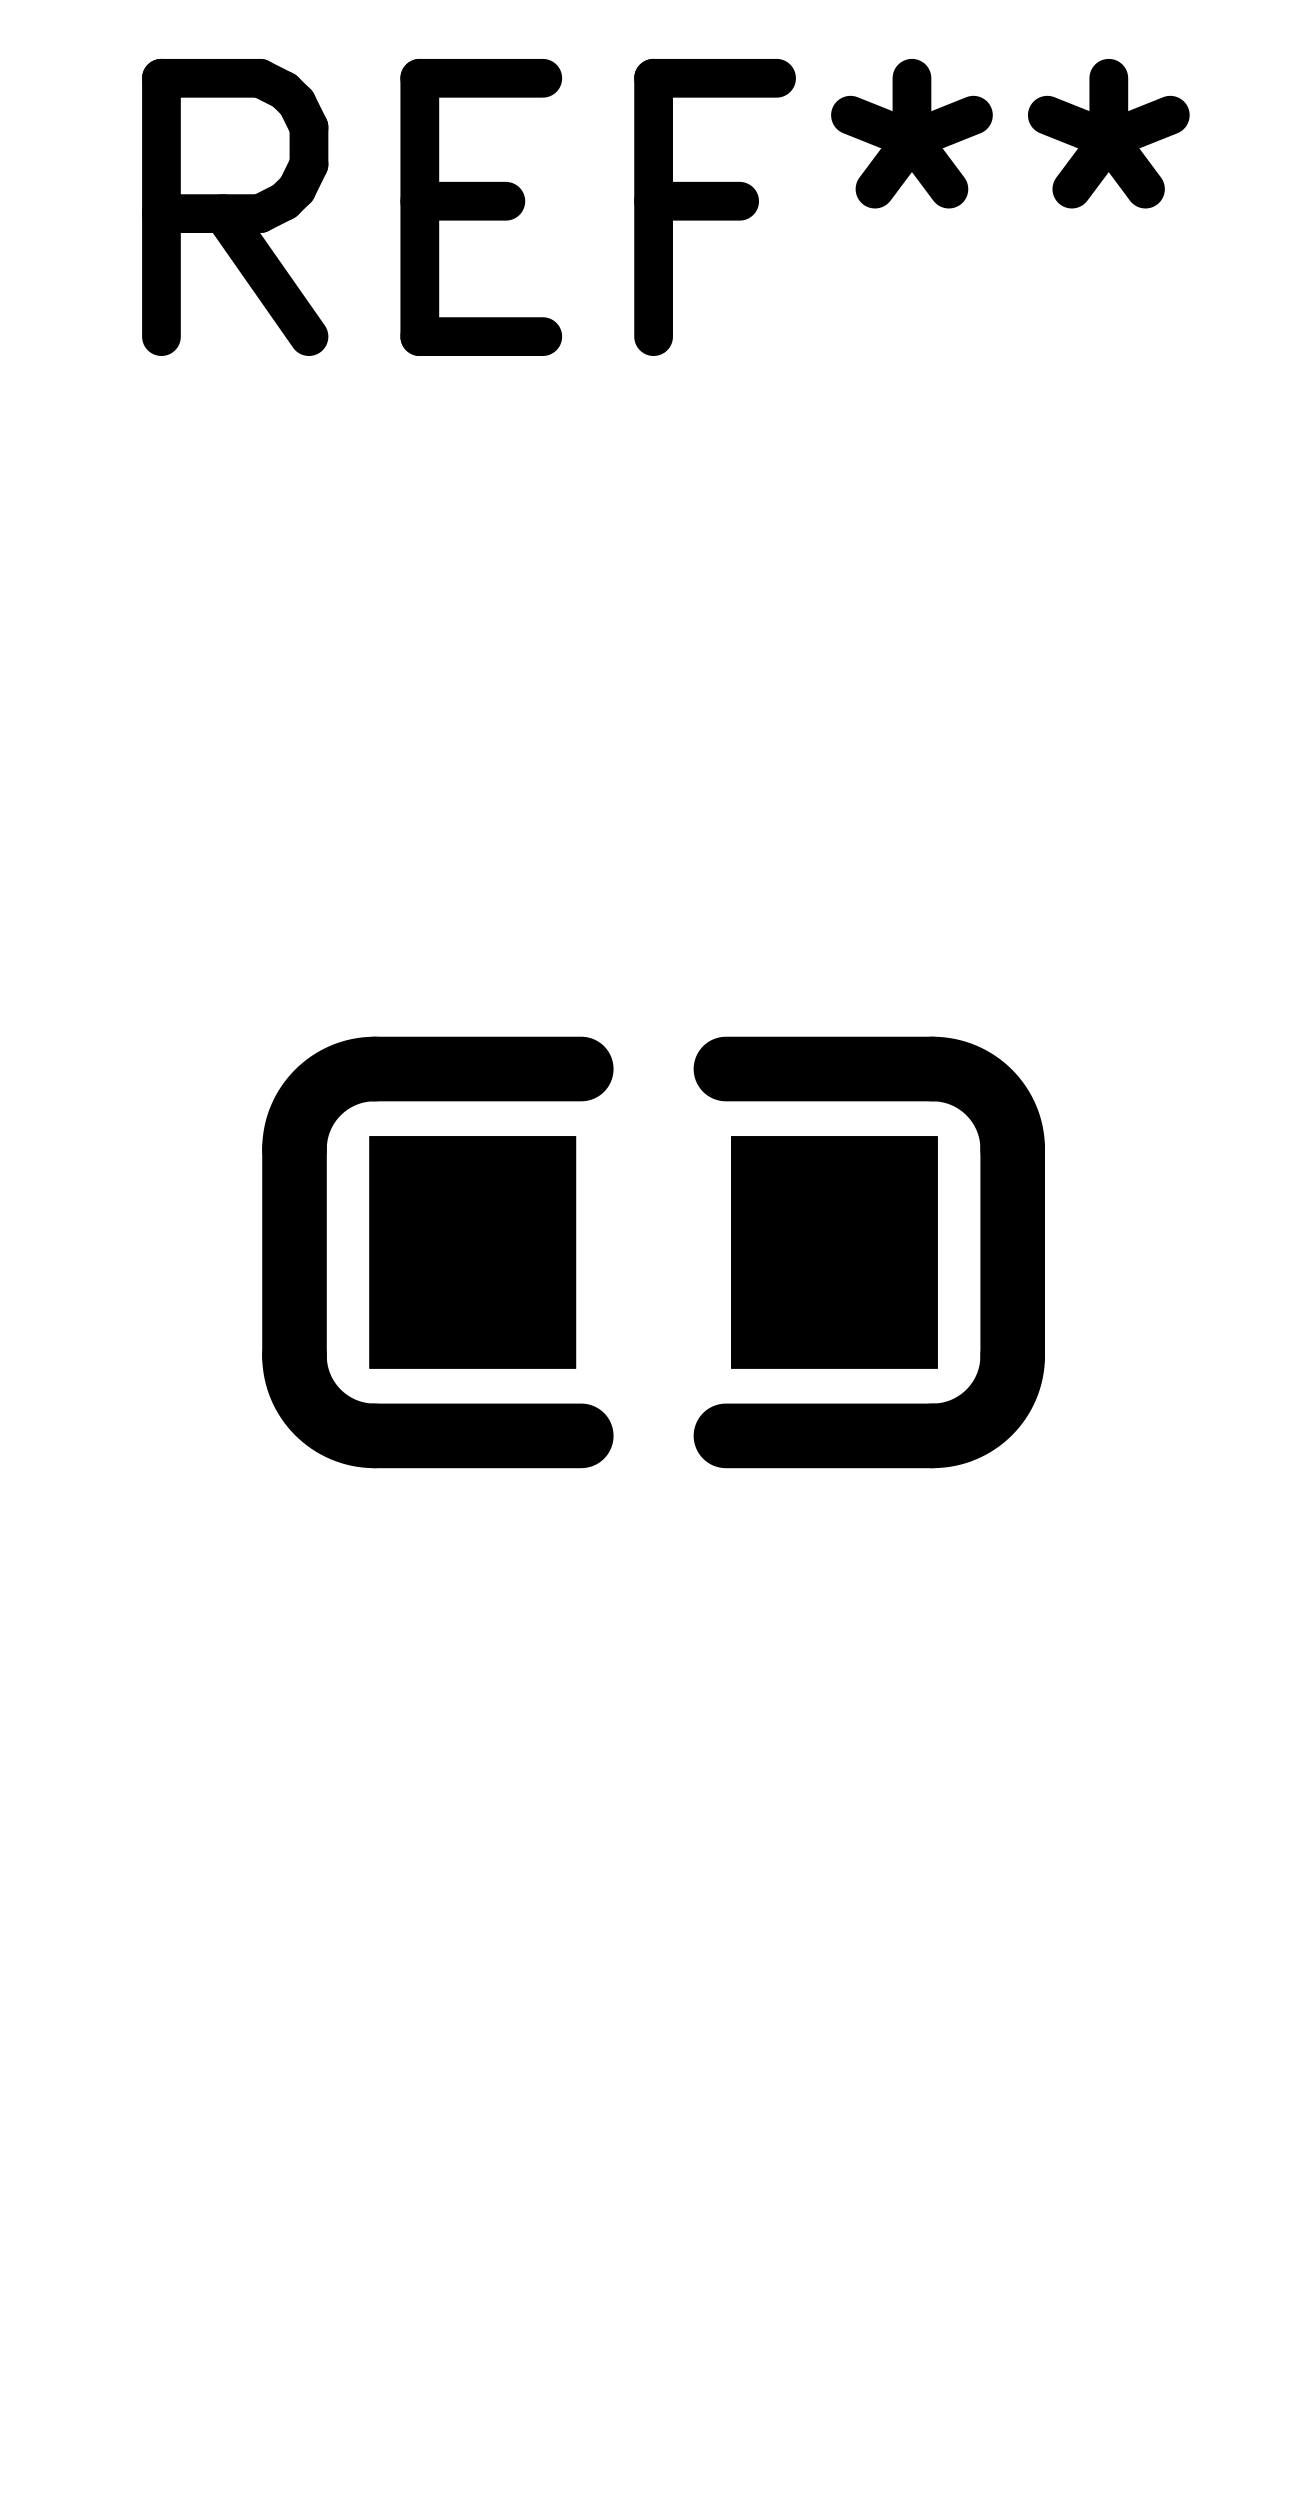
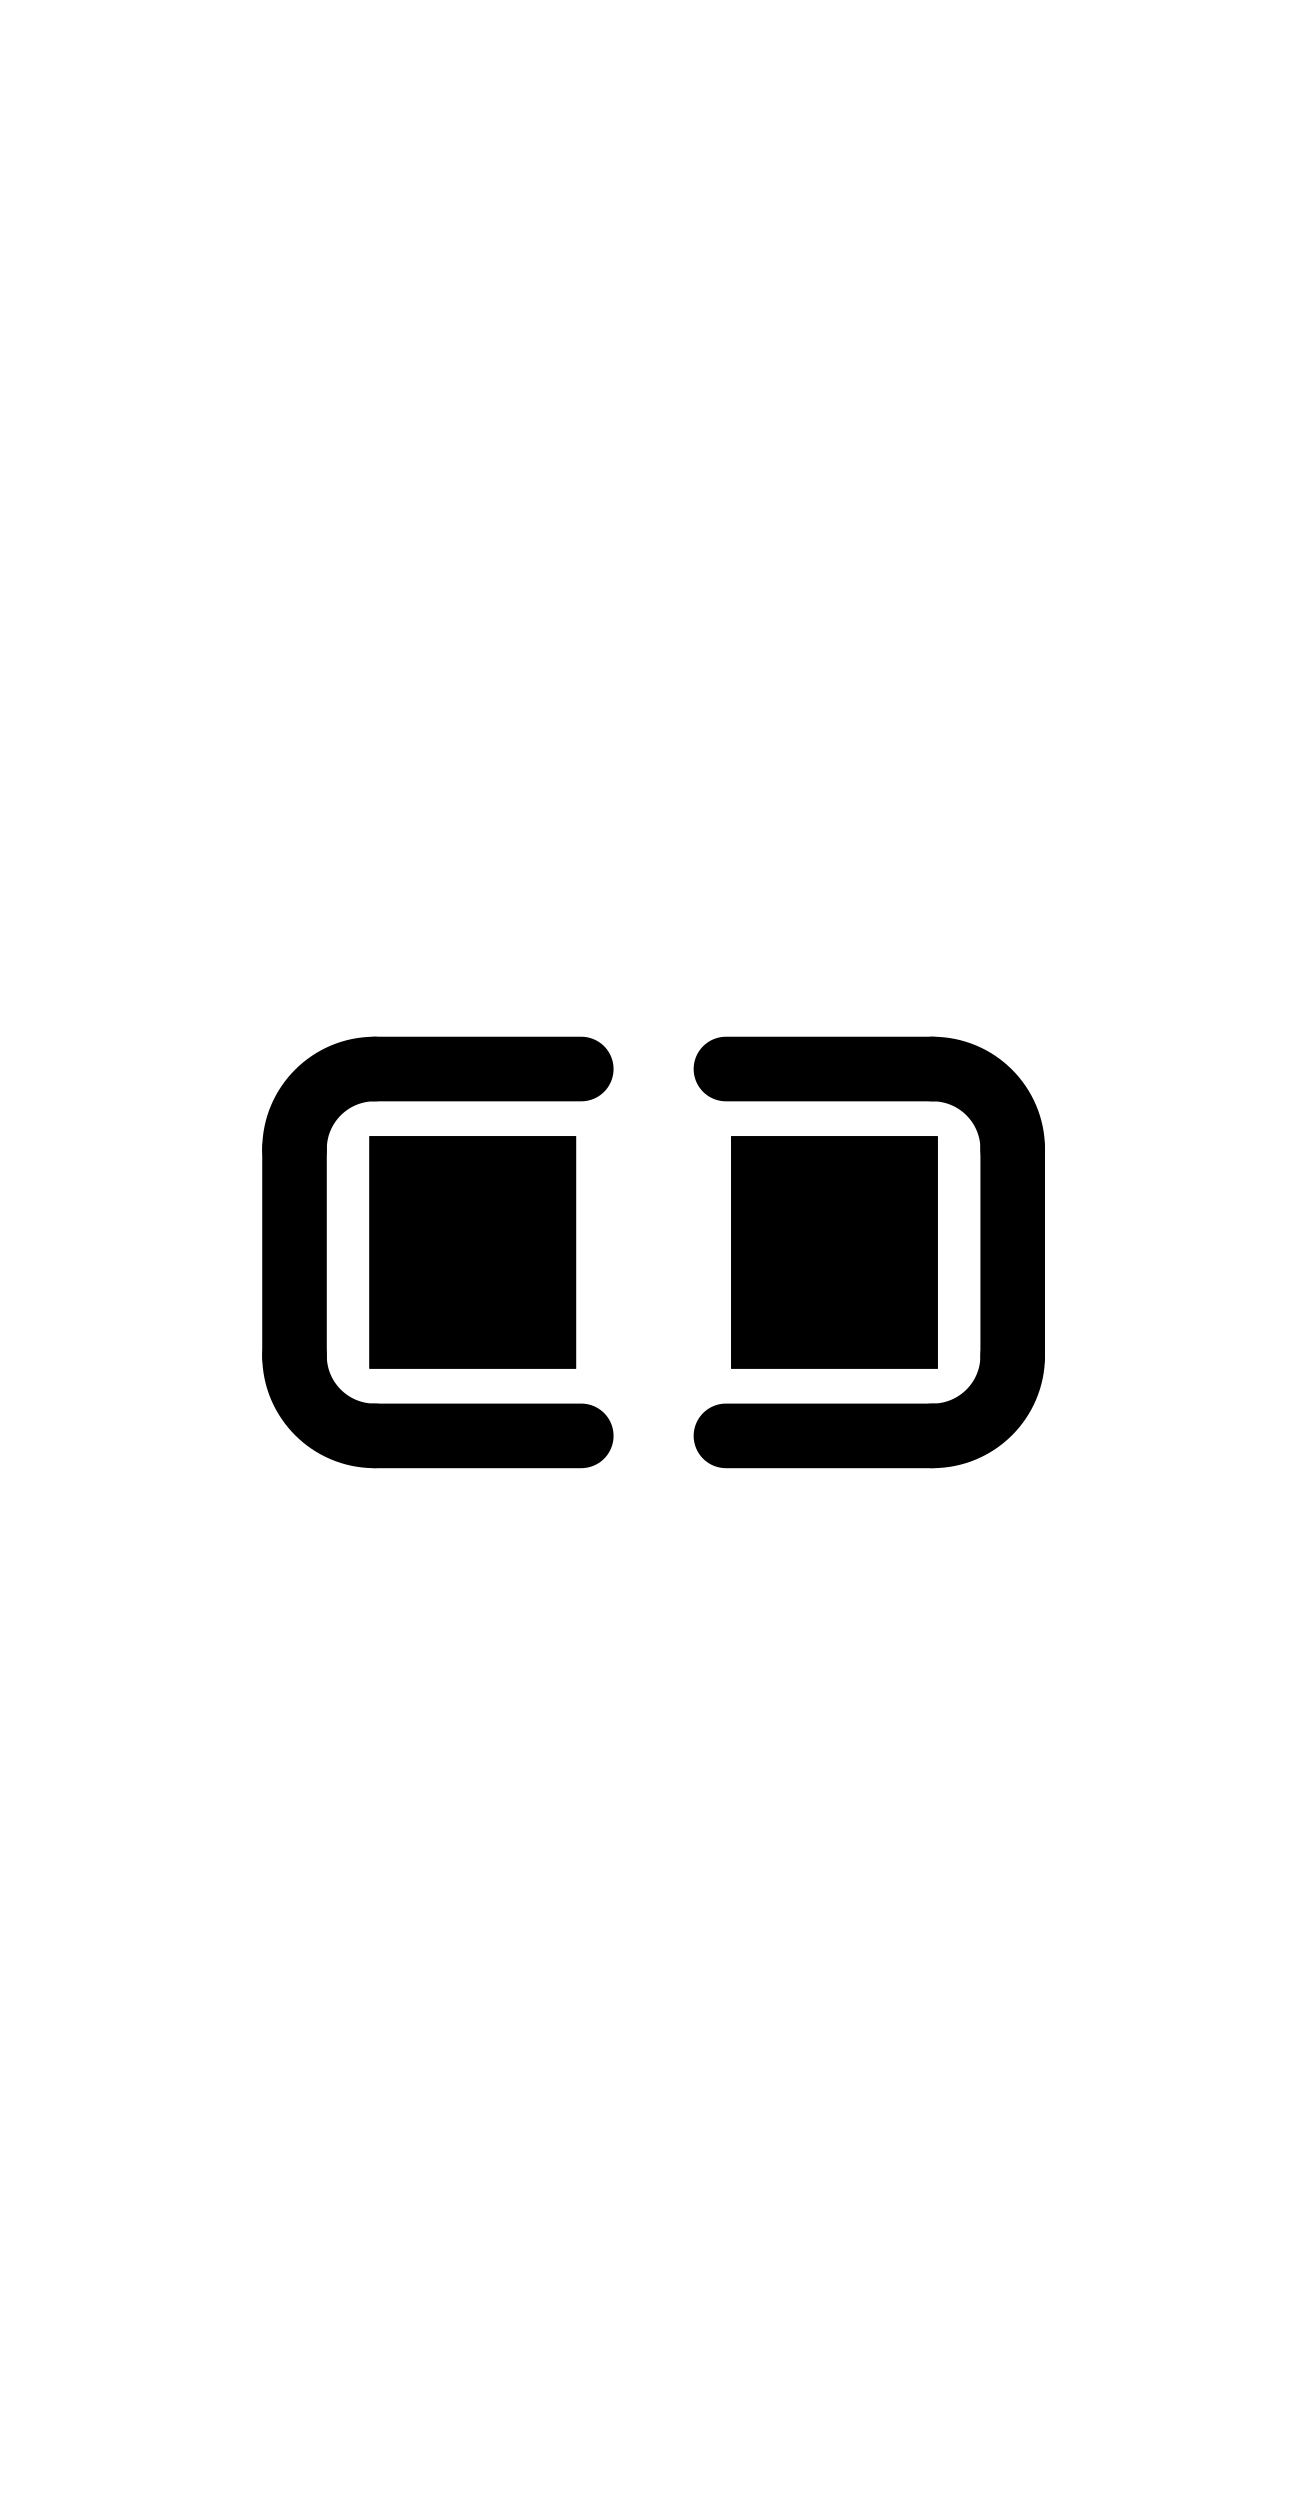
<svg xmlns="http://www.w3.org/2000/svg" version="1.1" width="5.055mm" height="9.677mm" viewBox="0 0 5.055 9.677">
  <g style="fill:#000000; fill-opacity:1;stroke:#000000; stroke-opacity:1; stroke-linecap:round; stroke-linejoin:round;" transform="translate(0 0) scale(1 1)">
    <path style="fill:#000000; fill-opacity:1; stroke:none;fill-rule:evenodd;" d="M 2.83,5.298 2.83,4.398 3.63,4.398 3.63,5.298 Z" />
    <path style="fill:#000000; fill-opacity:1; stroke:none;fill-rule:evenodd;" d="M 1.43,5.298 1.43,4.398 2.23,4.398 2.23,5.298 Z" />
    <path style="fill:#000000; fill-opacity:1; stroke:none;fill-rule:evenodd;" d="M 2.83,5.298 2.83,4.398 3.63,4.398 3.63,5.298 Z" />
    <path style="fill:#000000; fill-opacity:1; stroke:none;fill-rule:evenodd;" d="M 1.43,5.298 1.43,4.398 2.23,4.398 2.23,5.298 Z" />
  </g>
  <g style="fill:none;  stroke:#000000; stroke-width:0.15; stroke-opacity:1;  stroke-linecap:round; stroke-linejoin:round;">
-     <text x="2.53" y="1.348" textLength="4.536" font-size="1.333" lengthAdjust="spacingAndGlyphs" text-anchor="middle" opacity="0" stroke-opacity="0">REF**</text>
-     <g class="stroked-text">
-       <path d="M1.196 1.303 L0.863 0.827 " />
-       <path d="M0.625 1.303 L0.625 0.303 " />
-       <path d="M0.625 0.303 L1.006 0.303 " />
-       <path d="M1.006 0.303 L1.101 0.351 " />
-       <path d="M1.101 0.351 L1.149 0.398 " />
-       <path d="M1.149 0.398 L1.196 0.493 " />
-       <path d="M1.196 0.493 L1.196 0.636 " />
-       <path d="M1.196 0.636 L1.149 0.732 " />
-       <path d="M1.149 0.732 L1.101 0.779 " />
-       <path d="M1.101 0.779 L1.006 0.827 " />
-       <path d="M1.006 0.827 L0.625 0.827 " />
-       <path d="M1.625 0.779 L1.958 0.779 " />
-       <path d="M2.101 1.303 L1.625 1.303 " />
-       <path d="M1.625 1.303 L1.625 0.303 " />
-       <path d="M1.625 0.303 L2.101 0.303 " />
-       <path d="M2.863 0.779 L2.53 0.779 " />
-       <path d="M2.53 1.303 L2.53 0.303 " />
-       <path d="M2.53 0.303 L3.006 0.303 " />
-       <path d="M3.53 0.303 L3.53 0.541 " />
-       <path d="M3.292 0.446 L3.53 0.541 " />
-       <path d="M3.53 0.541 L3.768 0.446 " />
-       <path d="M3.387 0.732 L3.53 0.541 " />
-       <path d="M3.53 0.541 L3.673 0.732 " />
-       <path d="M4.292 0.303 L4.292 0.541 " />
-       <path d="M4.054 0.446 L4.292 0.541 " />
-       <path d="M4.292 0.541 L4.53 0.446 " />
-       <path d="M4.149 0.732 L4.292 0.541 " />
-       <path d="M4.292 0.541 L4.434 0.732 " />
-     </g>
-   </g>
+ </g>
  <g style="fill:none;  stroke:#000000; stroke-width:0.25; stroke-opacity:1;  stroke-linecap:round; stroke-linejoin:round;">
    <path d="M2.25 5.558 L1.45 5.558 " />
    <path d="M2.81 5.558 L3.61 5.558 " />
    <path d="M2.25 4.138 L1.45 4.138 " />
    <path d="M2.81 4.138 L3.61 4.138 " />
    <path d="M1.14 5.248 L1.14 4.448 " />
    <path d="M3.92 4.448 L3.92 5.248 " />
    <path d="M3.92 4.448 A0.31 0.31 0.0 0 0 3.61 4.138" />
    <path d="M3.61 5.558 A0.31 0.31 0.0 0 0 3.92 5.248" />
    <path d="M1.14 5.248 A0.31 0.31 0.0 0 0 1.45 5.558" />
    <path d="M1.45 4.138 A0.31 0.31 0.0 0 0 1.14 4.448" />
  </g>
</svg>
